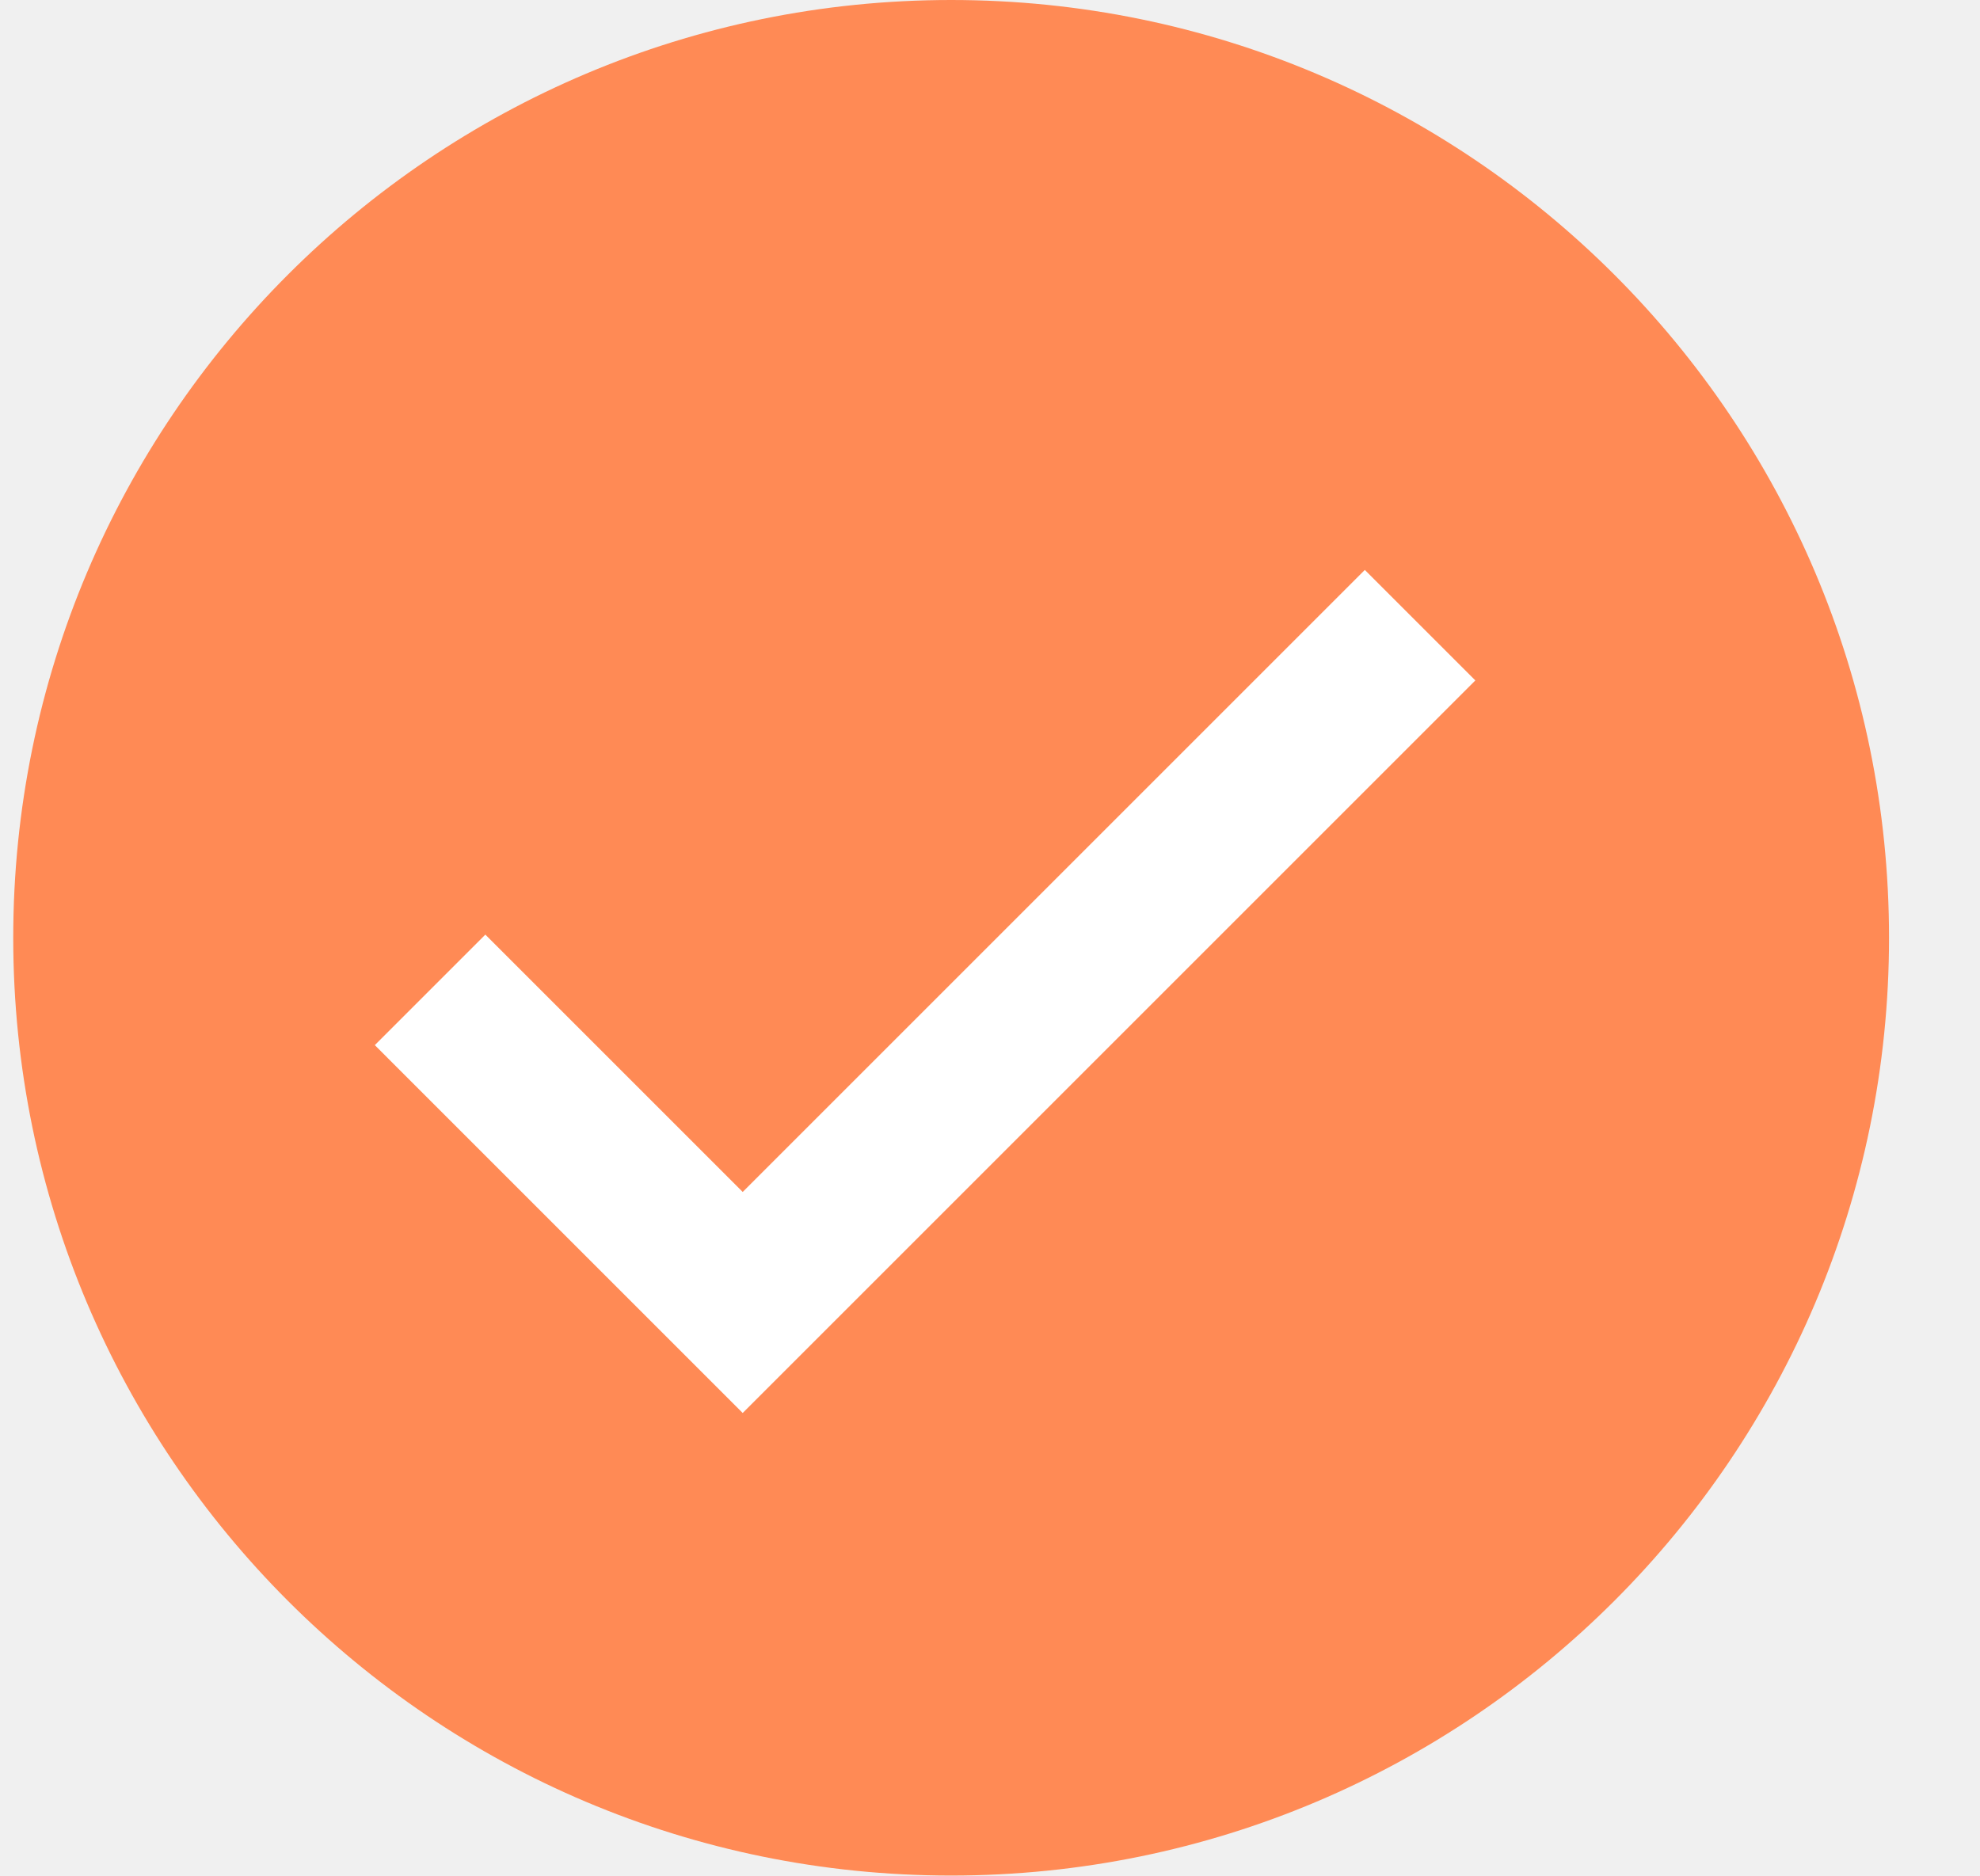
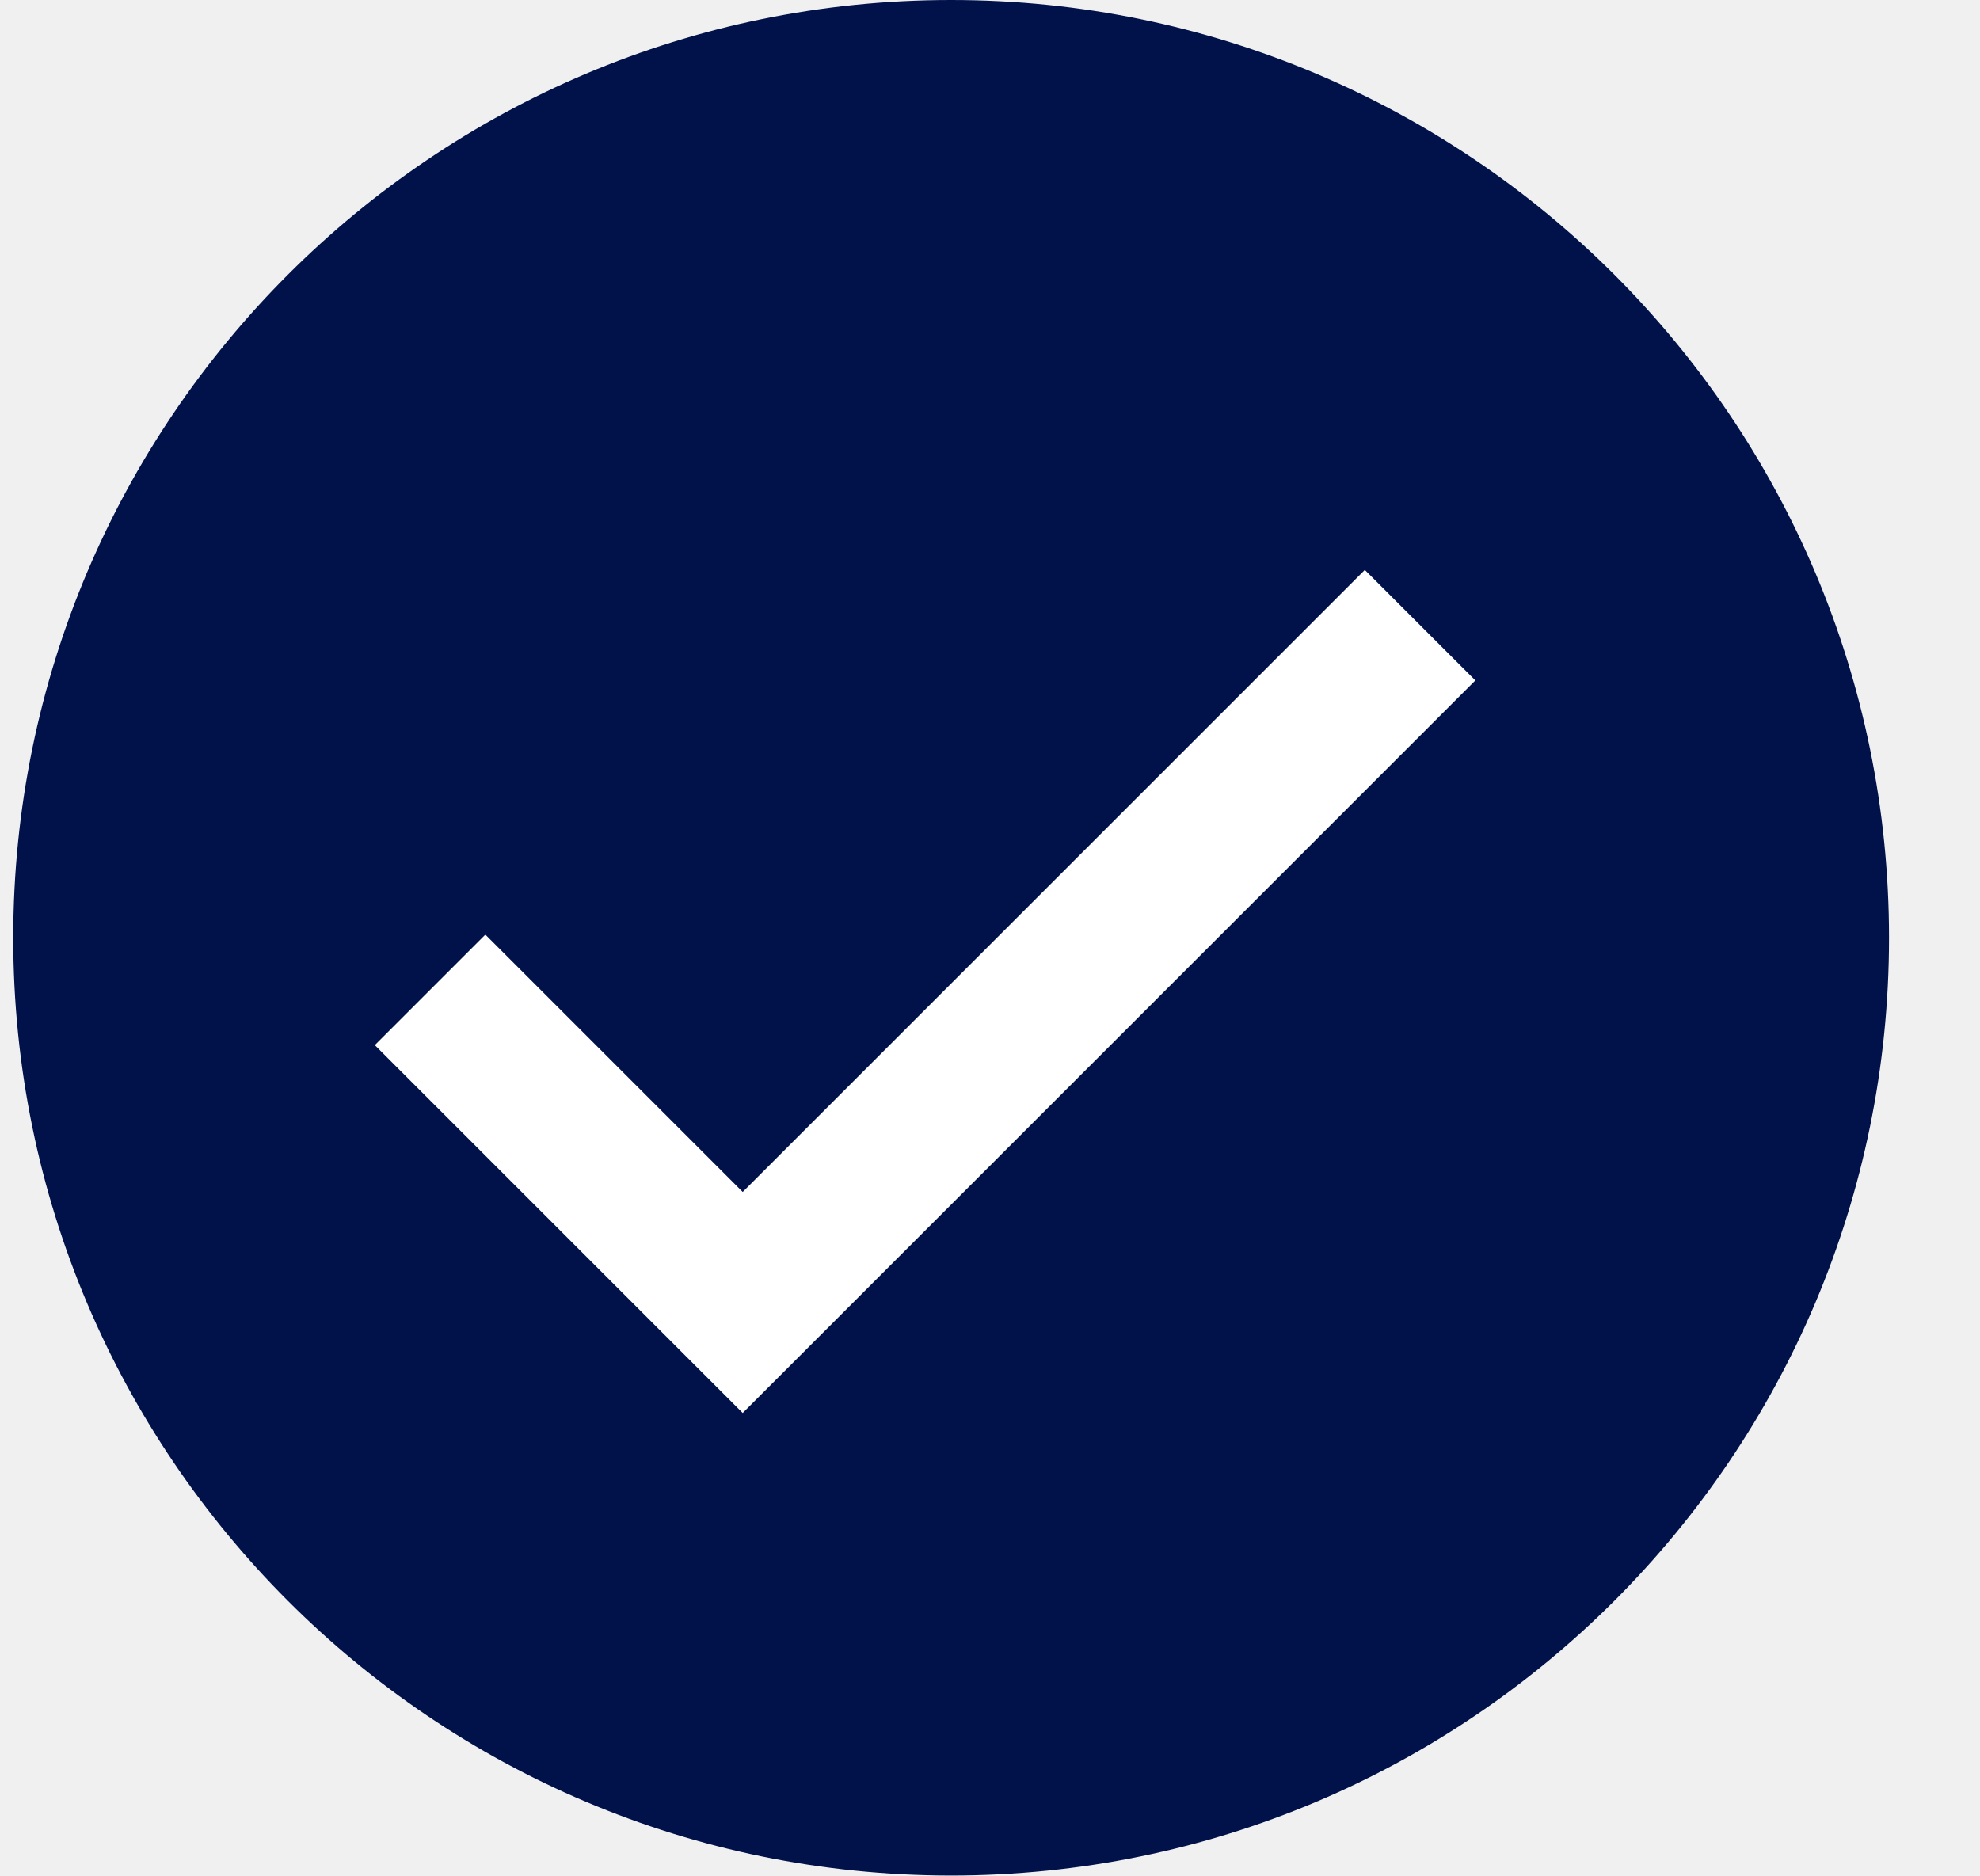
<svg xmlns="http://www.w3.org/2000/svg" width="19" height="18" viewBox="0 0 19 18" fill="none">
-   <circle cx="9.127" cy="9" r="9" fill="#FF8A55" />
+   <circle cx="9.127" cy="9" r="9" fill="#01124a" />
  <path d="M4.127 9.5L7.127 12.5L13.627 6" stroke="white" stroke-width="1.5" />
</svg>
